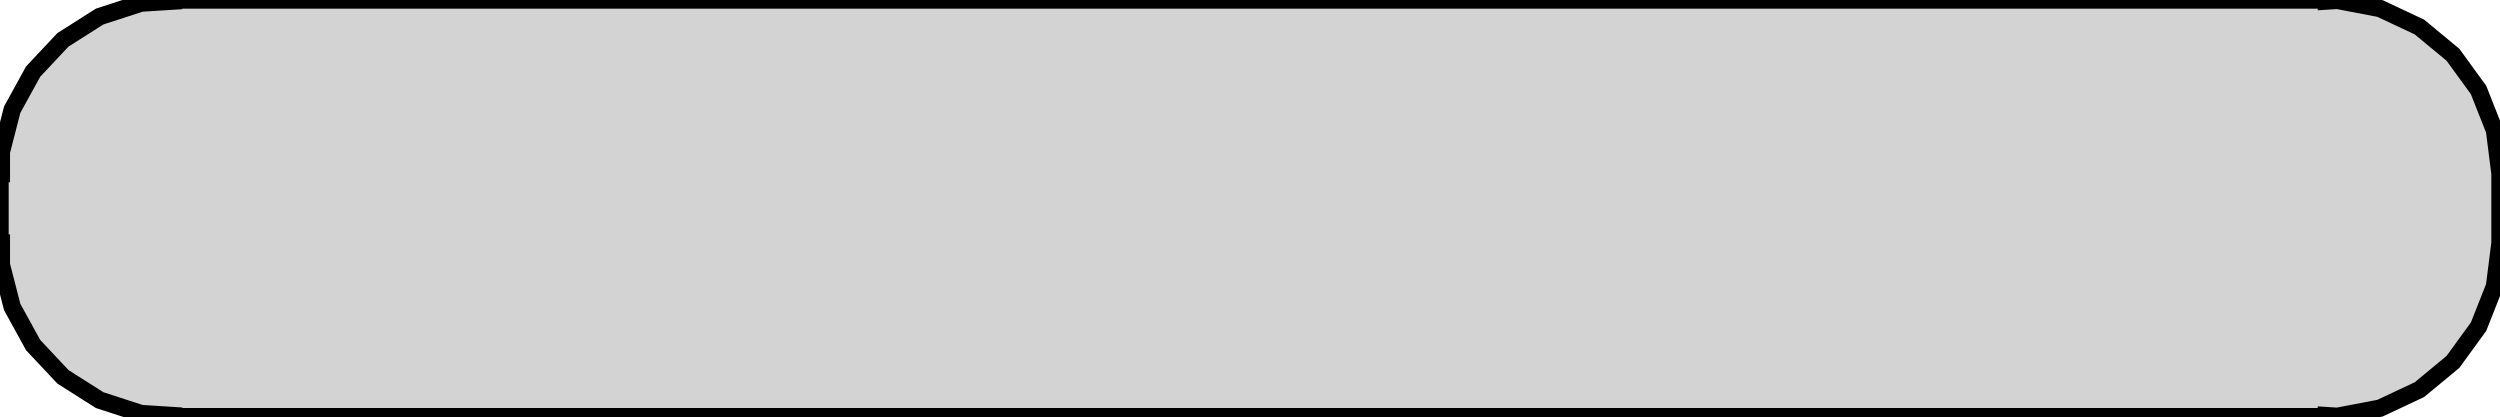
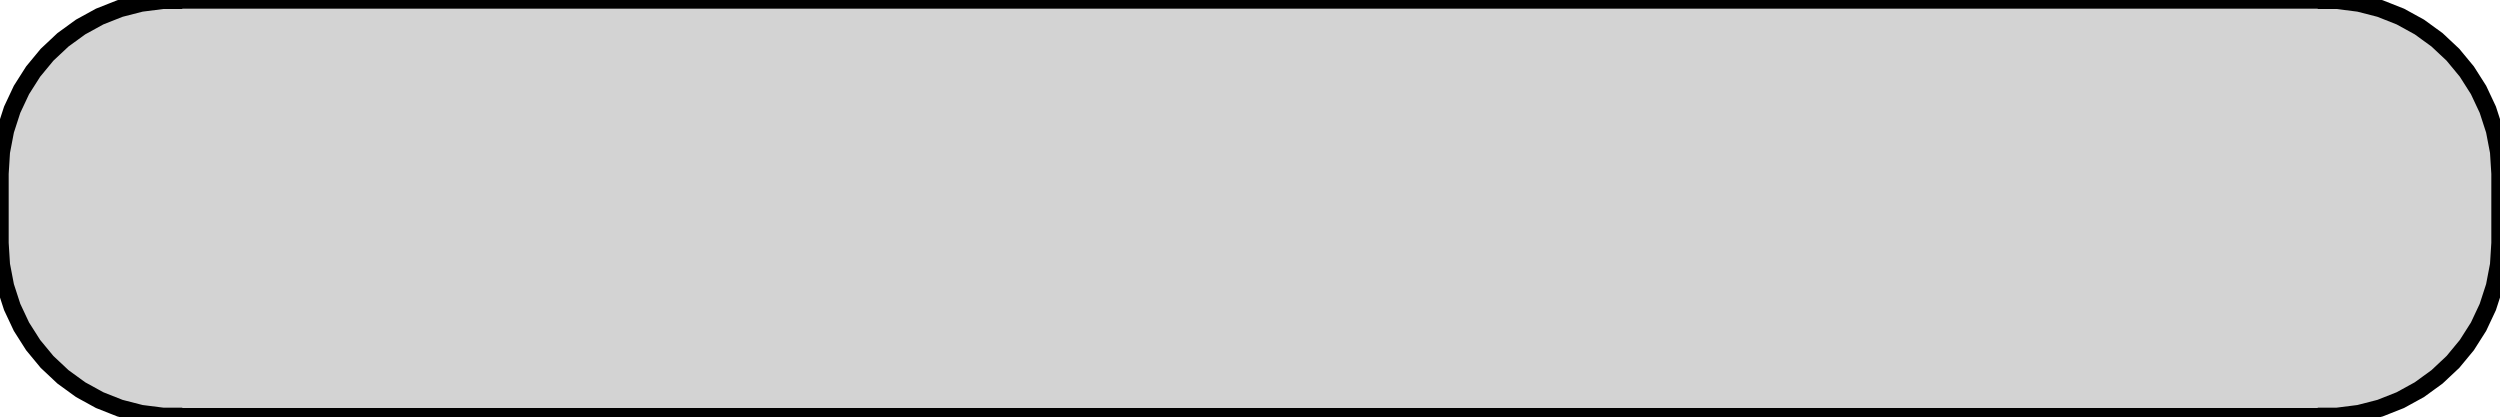
<svg xmlns="http://www.w3.org/2000/svg" width="72mm" height="12mm" viewBox="9 -21 72 12" version="1.1">
-   <path d=" M 76,-9.03 L 76.314,-9.01 L 77.545,-9.245 L 78.679,-9.778 L 79.645,-10.577 L 80.382,-11.591  L 80.843,-12.757 L 81,-14 L 81,-16 L 80.843,-17.243 L 80.382,-18.409 L 79.645,-19.423  L 78.679,-20.222 L 77.545,-20.755 L 76.314,-20.99 L 76,-20.97 L 76,-21 L 14,-21  L 14,-20.97 L 13.063,-20.911 L 11.871,-20.524 L 10.813,-19.853 L 9.955,-18.939 L 9.351,-17.841  L 9.039,-16.627 L 9.039,-16 L 9,-16 L 9,-14 L 9.039,-14 L 9.039,-13.373  L 9.351,-12.159 L 9.955,-11.061 L 10.813,-10.147 L 11.871,-9.476 L 13.063,-9.089 L 14,-9.03  L 14,-9 L 76,-9 z " stroke="black" fill="lightgray" stroke-width="0.5" />
+   <path d=" M 76,-9.01 L 76.314,-9.01 L 76.937,-9.089 L 77.545,-9.245 L 78.129,-9.476 L 78.679,-9.778  L 79.187,-10.147 L 79.645,-10.577 L 80.045,-11.061 L 80.382,-11.591 L 80.649,-12.159 L 80.843,-12.757  L 80.961,-13.373 L 81,-14 L 81,-16 L 80.961,-16.627 L 80.843,-17.243 L 80.649,-17.841  L 80.382,-18.409 L 80.045,-18.939 L 79.645,-19.423 L 79.187,-19.853 L 78.679,-20.222 L 78.129,-20.524  L 77.545,-20.755 L 76.937,-20.911 L 76.314,-20.99 L 76,-20.99 L 76,-21 L 14,-21  L 14,-20.99 L 13.686,-20.99 L 13.063,-20.911 L 12.455,-20.755 L 11.871,-20.524 L 11.321,-20.222  L 10.813,-19.853 L 10.355,-19.423 L 9.955,-18.939 L 9.618,-18.409 L 9.351,-17.841 L 9.157,-17.243  L 9.039,-16.627 L 9,-16 L 9,-14 L 9.039,-13.373 L 9.157,-12.757 L 9.351,-12.159  L 9.618,-11.591 L 9.955,-11.061 L 10.355,-10.577 L 10.813,-10.147 L 11.321,-9.778 L 11.871,-9.476  L 12.455,-9.245 L 13.063,-9.089 L 13.686,-9.01 L 14,-9.01 L 14,-9 L 76,-9  z " stroke="black" fill="lightgray" stroke-width="0.5" />
</svg>
